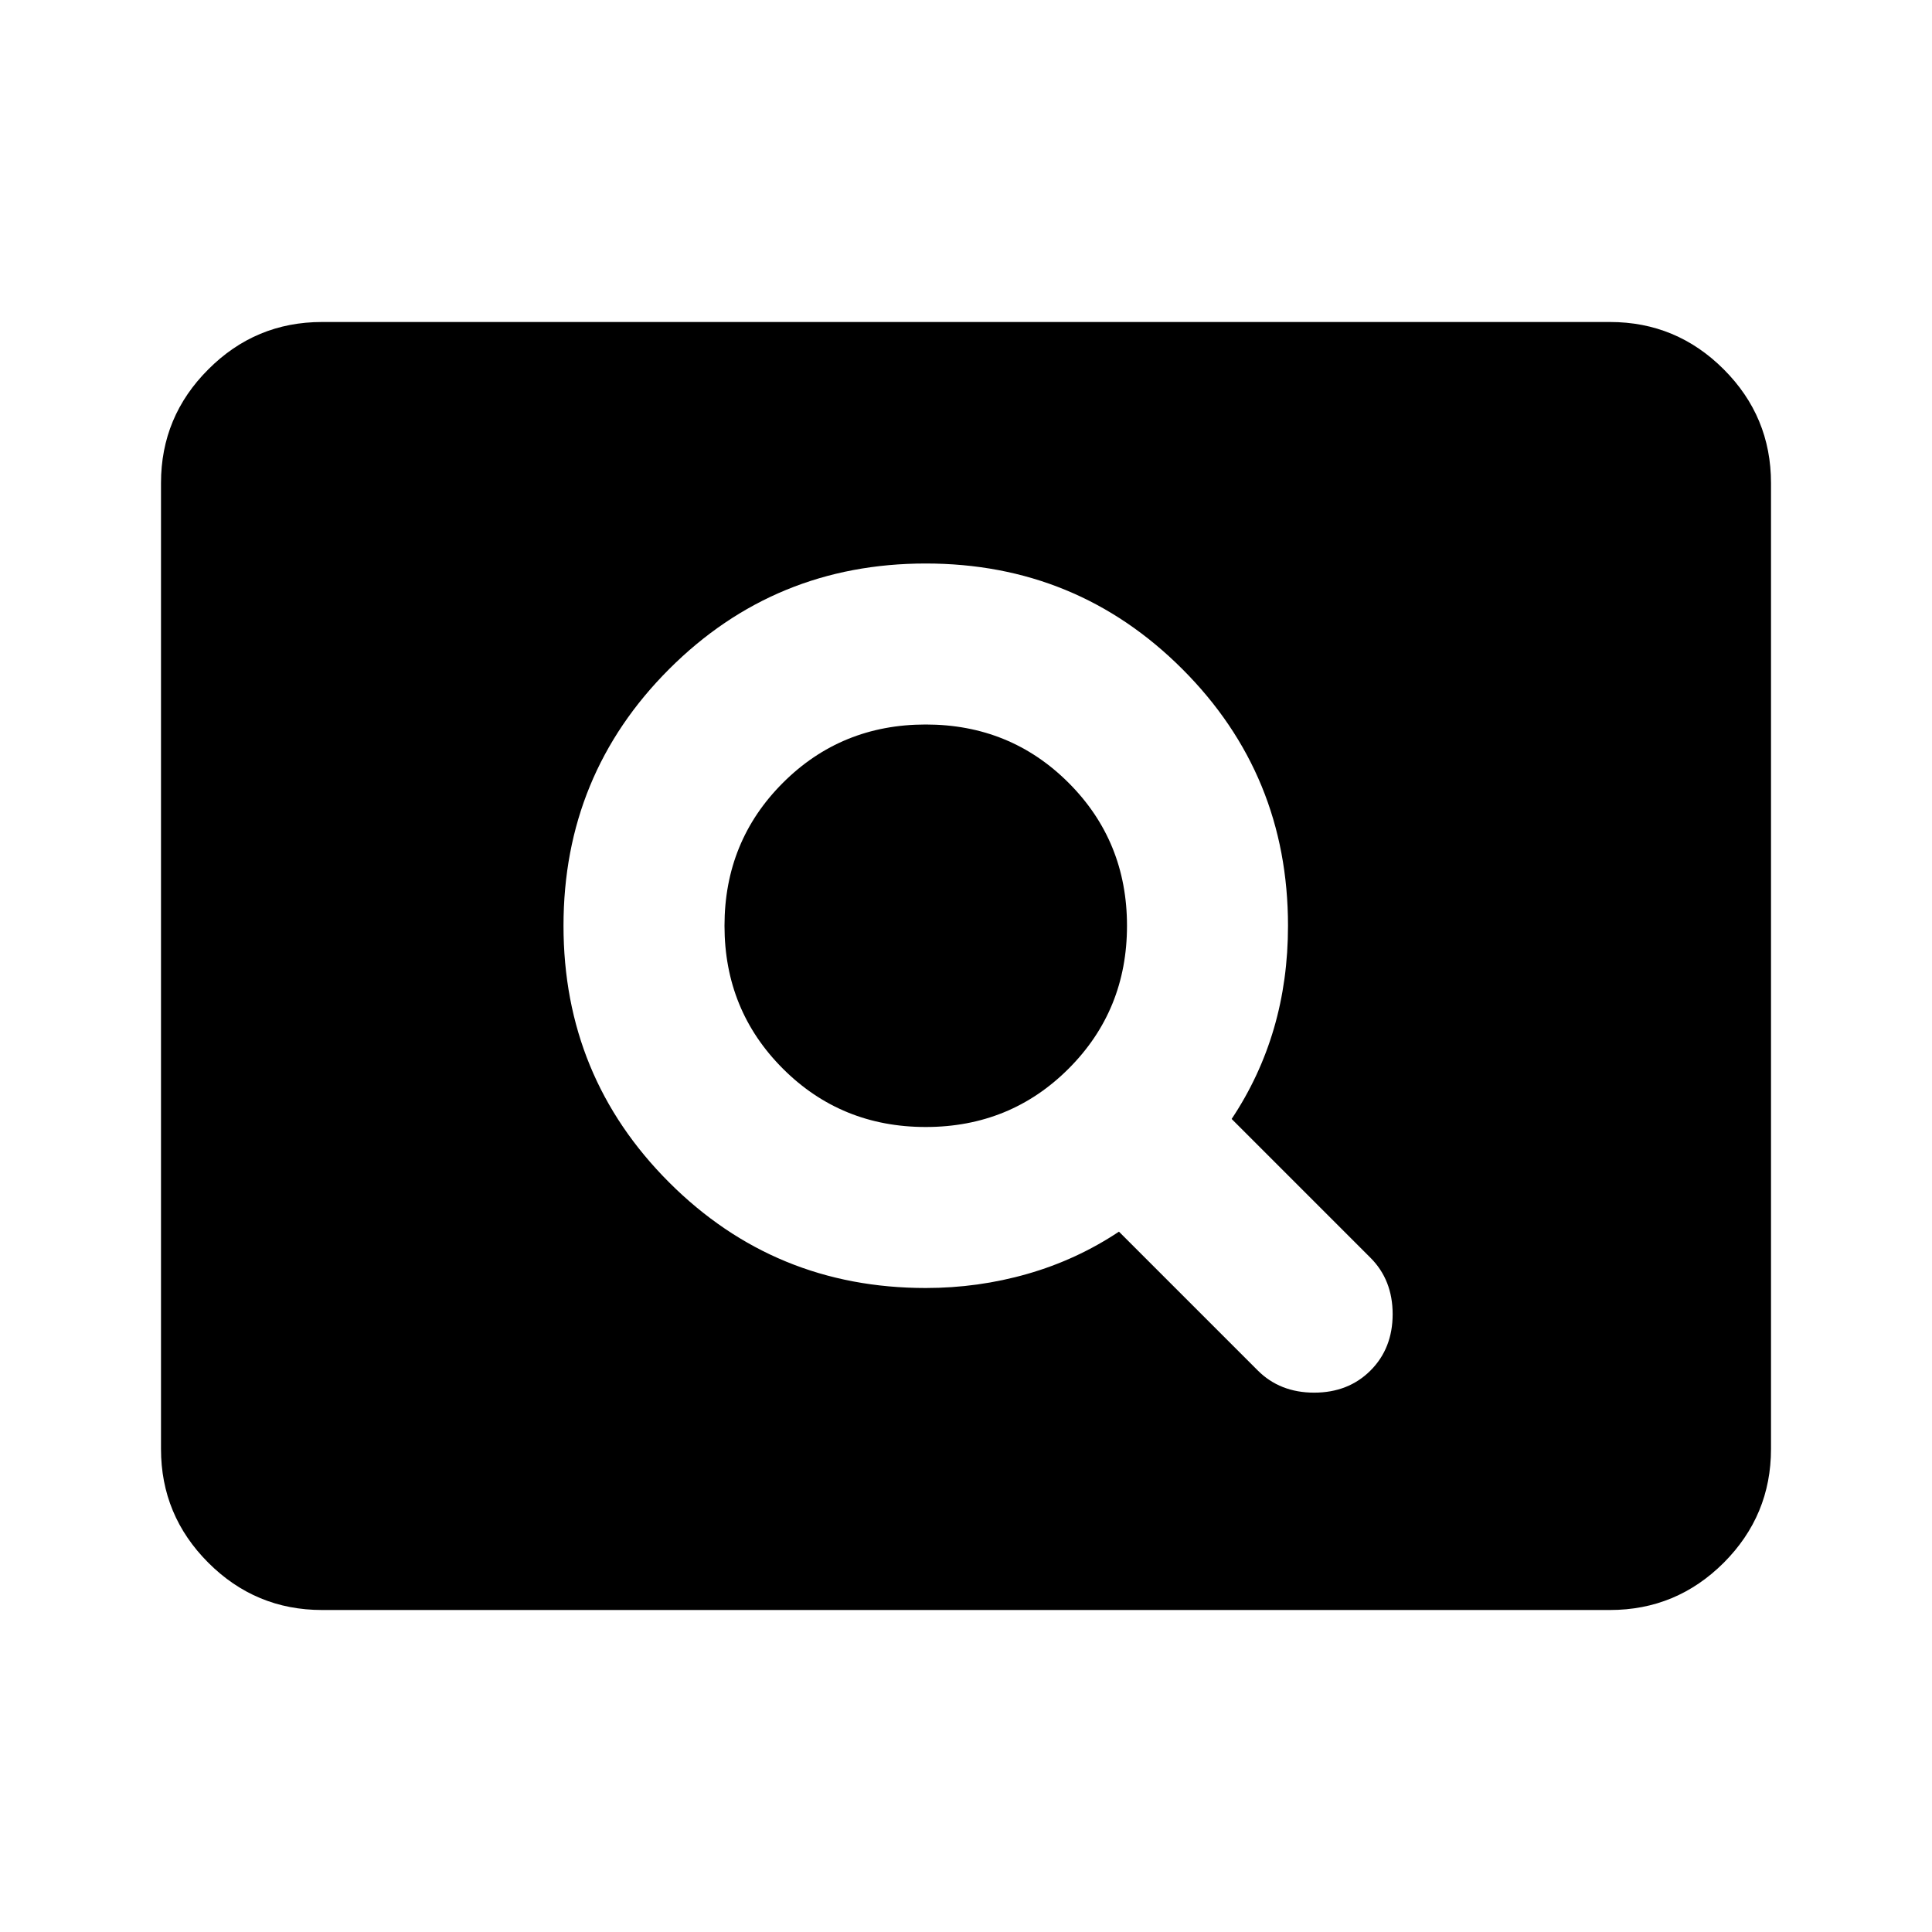
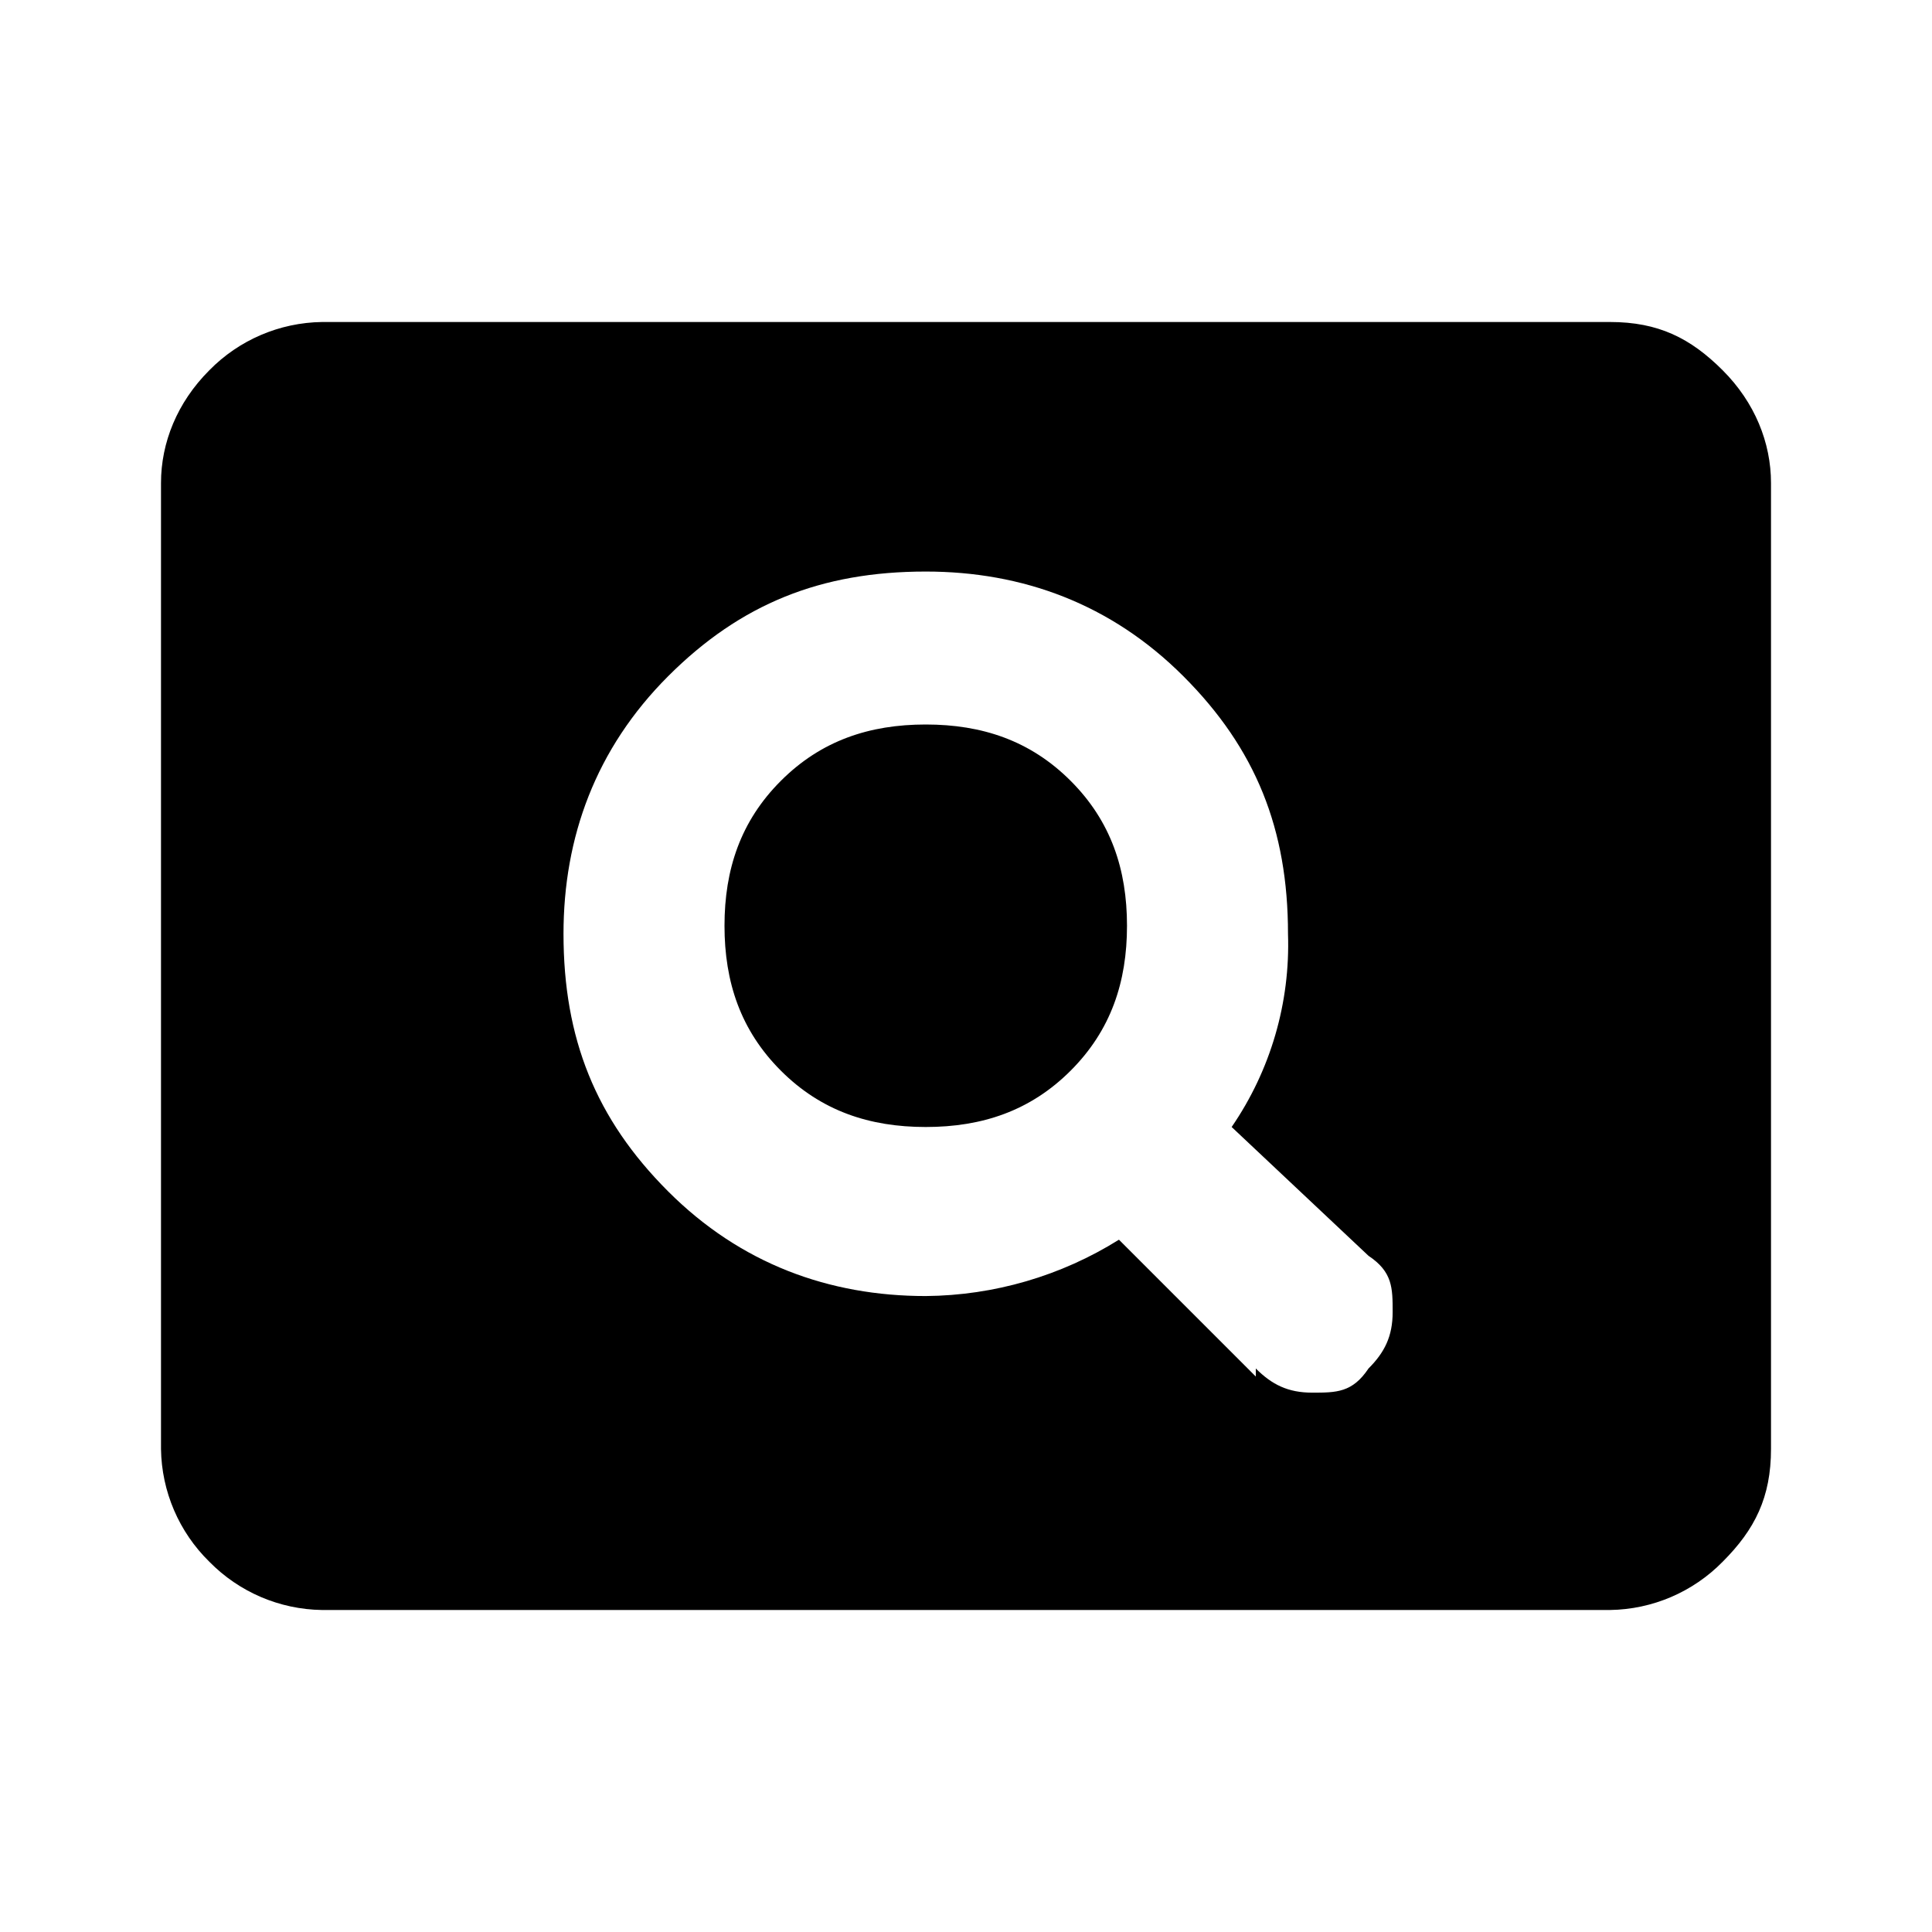
<svg xmlns="http://www.w3.org/2000/svg" viewBox="0 0 24 24">
-   <path d="M15.625 17.025C15.808 17.208 16.042 17.3 16.325 17.3C16.608 17.3 16.842 17.208 17.025 17.025C17.208 16.842 17.3 16.608 17.3 16.325C17.3 16.042 17.208 15.808 17.025 15.625L15.3 13.9C15.533 13.55 15.708 13.175 15.825 12.775C15.942 12.375 16 11.95 16 11.5C16 10.25 15.563 9.187 14.688 8.312C13.813 7.437 12.75 7 11.5 7C10.25 7 9.187 7.437 8.312 8.312C7.437 9.187 7 10.25 7 11.5C7 12.75 7.437 13.813 8.312 14.688C9.187 15.563 10.25 16 11.5 16C11.933 16 12.354 15.942 12.762 15.825C13.171 15.708 13.55 15.533 13.9 15.3L15.625 17.025ZM11.5 14C10.8 14 10.208 13.758 9.725 13.275C9.242 12.792 9 12.2 9 11.5C9 10.8 9.242 10.208 9.725 9.725C10.208 9.242 10.8 9 11.5 9C12.2 9 12.792 9.242 13.275 9.725C13.758 10.208 14 10.8 14 11.5C14 12.2 13.758 12.792 13.275 13.275C12.792 13.758 12.2 14 11.5 14ZM4 20C3.45 20 2.979 19.804 2.588 19.413C2.196 19.021 2 18.55 2 18V6C2 5.45 2.196 4.979 2.588 4.588C2.979 4.196 3.45 4 4 4H20C20.55 4 21.021 4.196 21.413 4.588C21.804 4.979 22 5.45 22 6V18C22 18.55 21.804 19.021 21.413 19.413C21.021 19.804 20.55 20 20 20H4Z" fill="inherit" />
+   <path d="M15.6 17c.2.2.4.3.7.3.3 0 .5 0 .7-.3.2-.2.3-.4.3-.7 0-.3 0-.5-.3-.7L15.3 14a4 4 0 0 0 .7-2.4c0-1.3-.4-2.3-1.3-3.2-.9-.9-2-1.3-3.2-1.3-1.3 0-2.3.4-3.2 1.3-.9.9-1.3 2-1.3 3.2 0 1.3.4 2.3 1.3 3.2.9.9 2 1.3 3.2 1.3a4.6 4.6 0 0 0 2.4-.7l1.7 1.7Zm-4.1-3c-.7 0-1.3-.2-1.8-.7-.5-.5-.7-1.1-.7-1.8s.2-1.3.7-1.8c.5-.5 1.1-.7 1.8-.7s1.3.2 1.8.7c.5.5.7 1.1.7 1.8s-.2 1.3-.7 1.8c-.5.5-1.1.7-1.8.7ZM4 20a2 2 0 0 1-1.4-.6A2 2 0 0 1 2 18V6c0-.5.2-1 .6-1.4A2 2 0 0 1 4 4h16c.6 0 1 .2 1.4.6.4.4.6.9.6 1.4v12c0 .6-.2 1-.6 1.4a2 2 0 0 1-1.4.6H4Z" fill="inherit" />
</svg>
